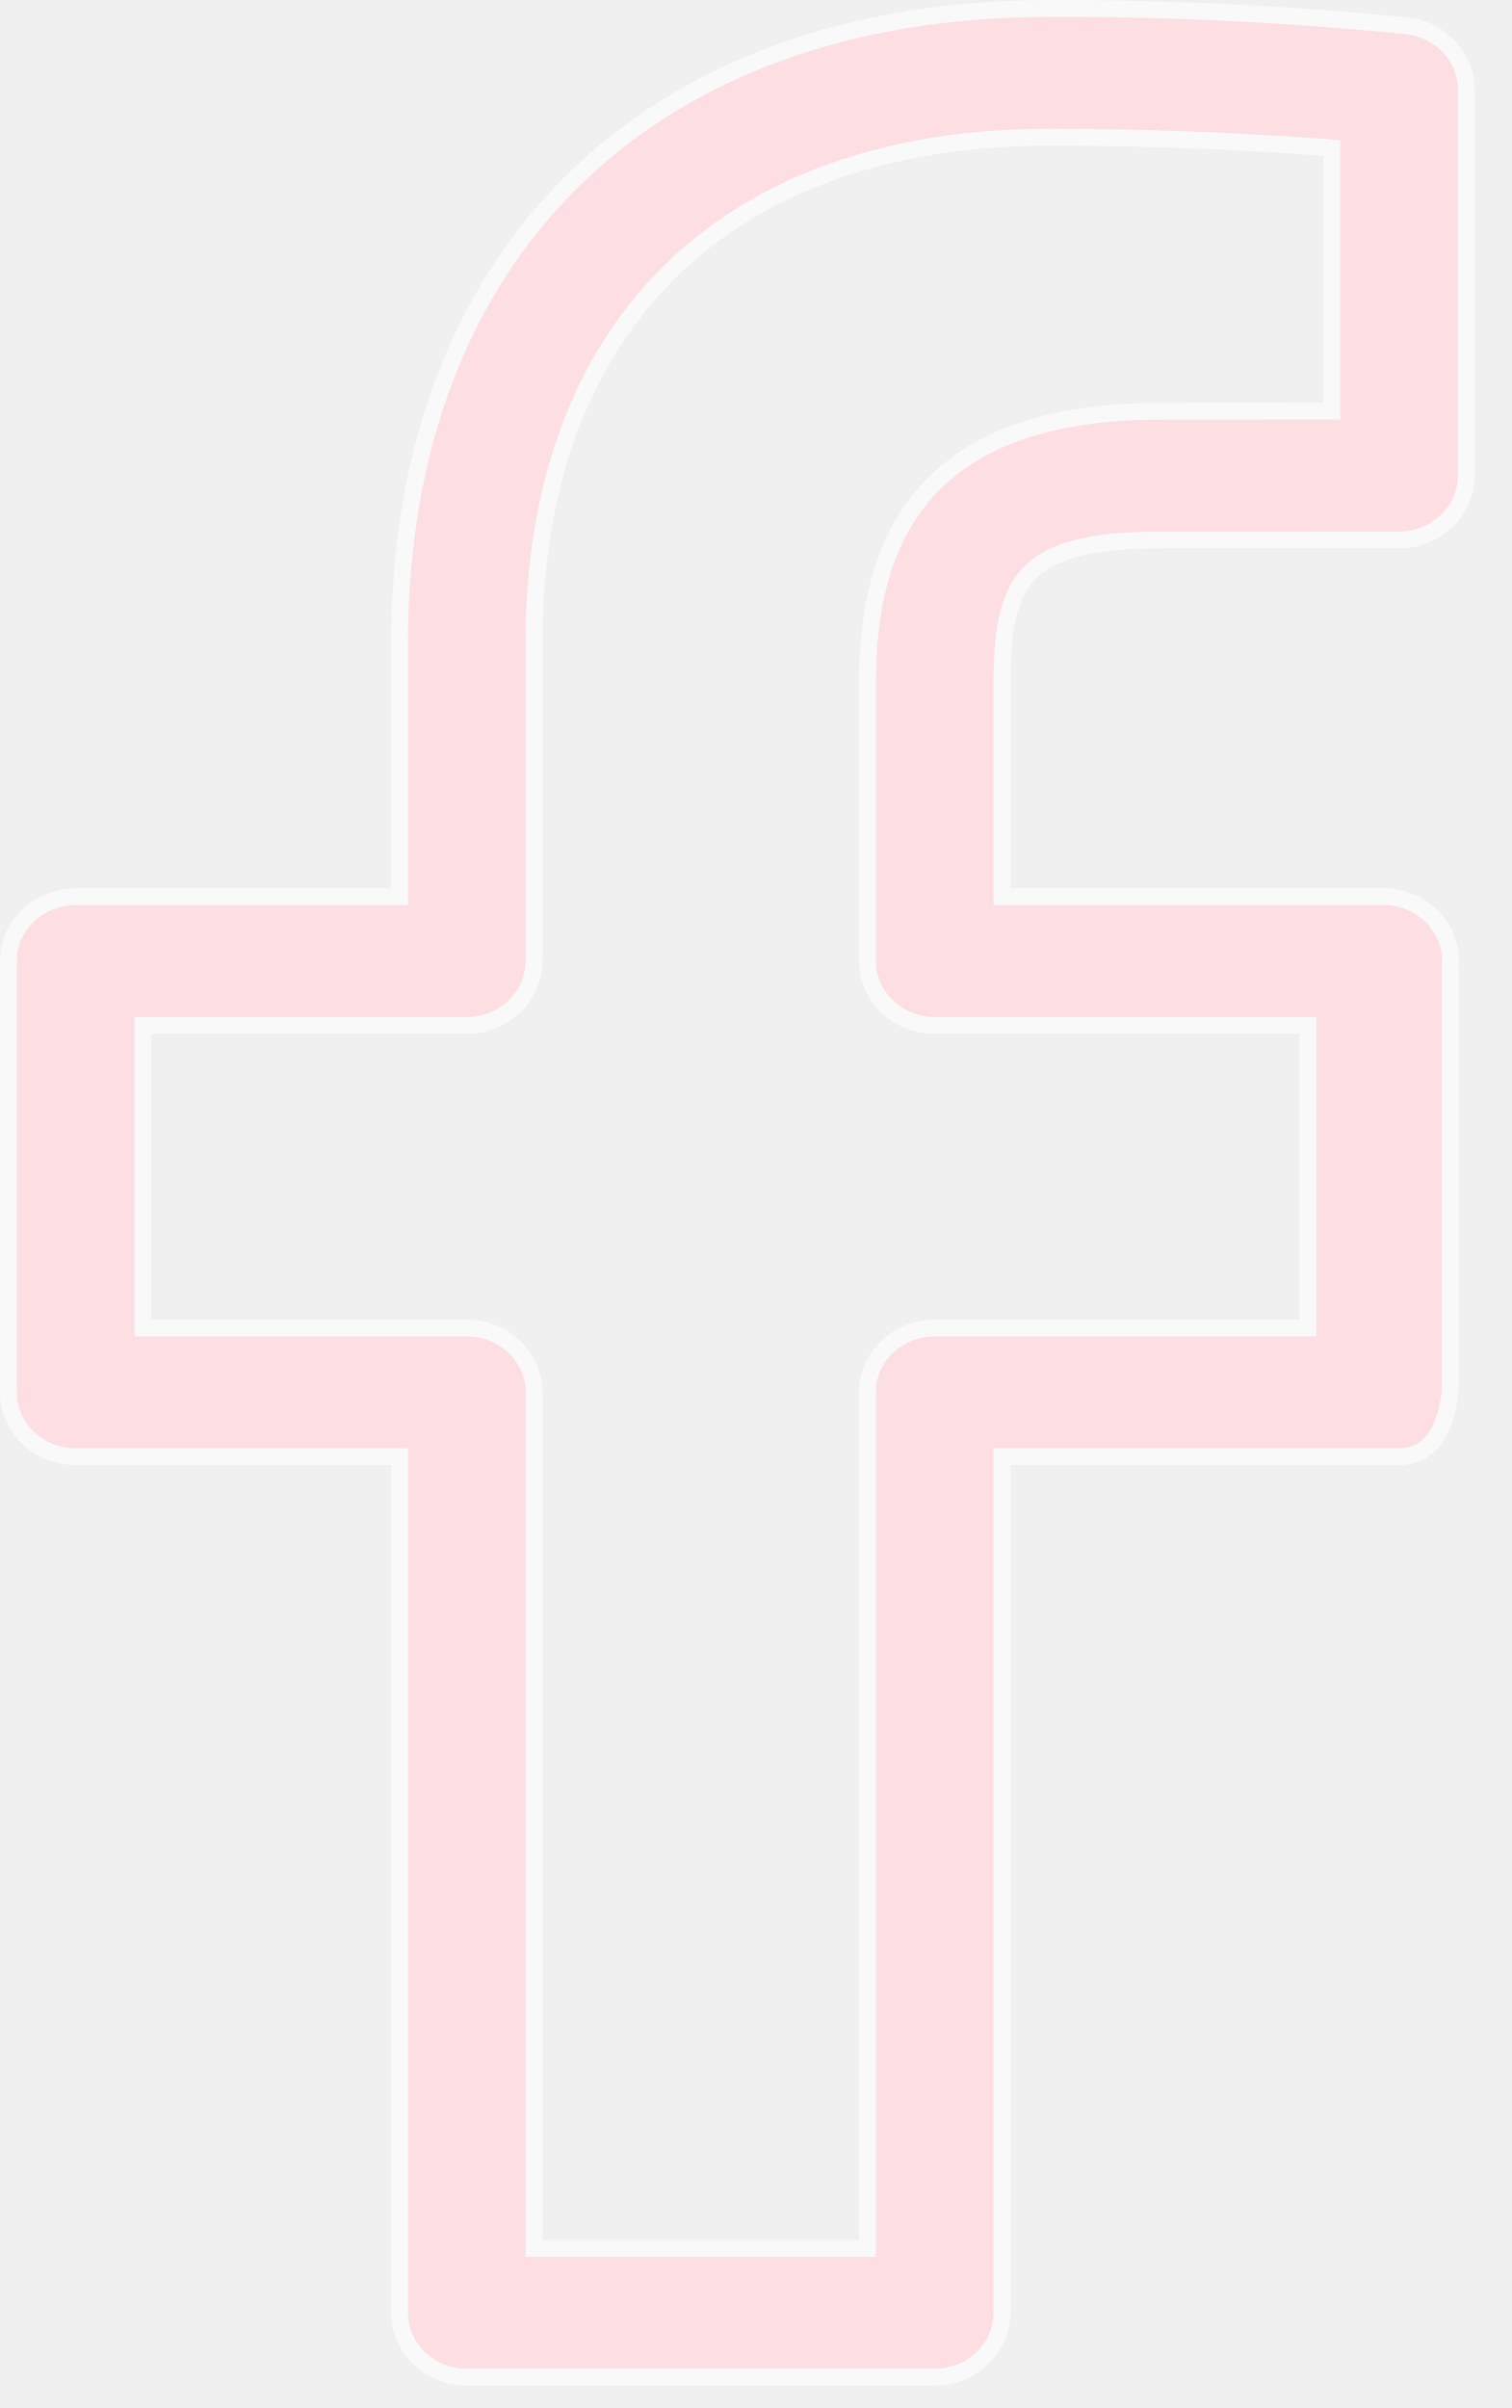
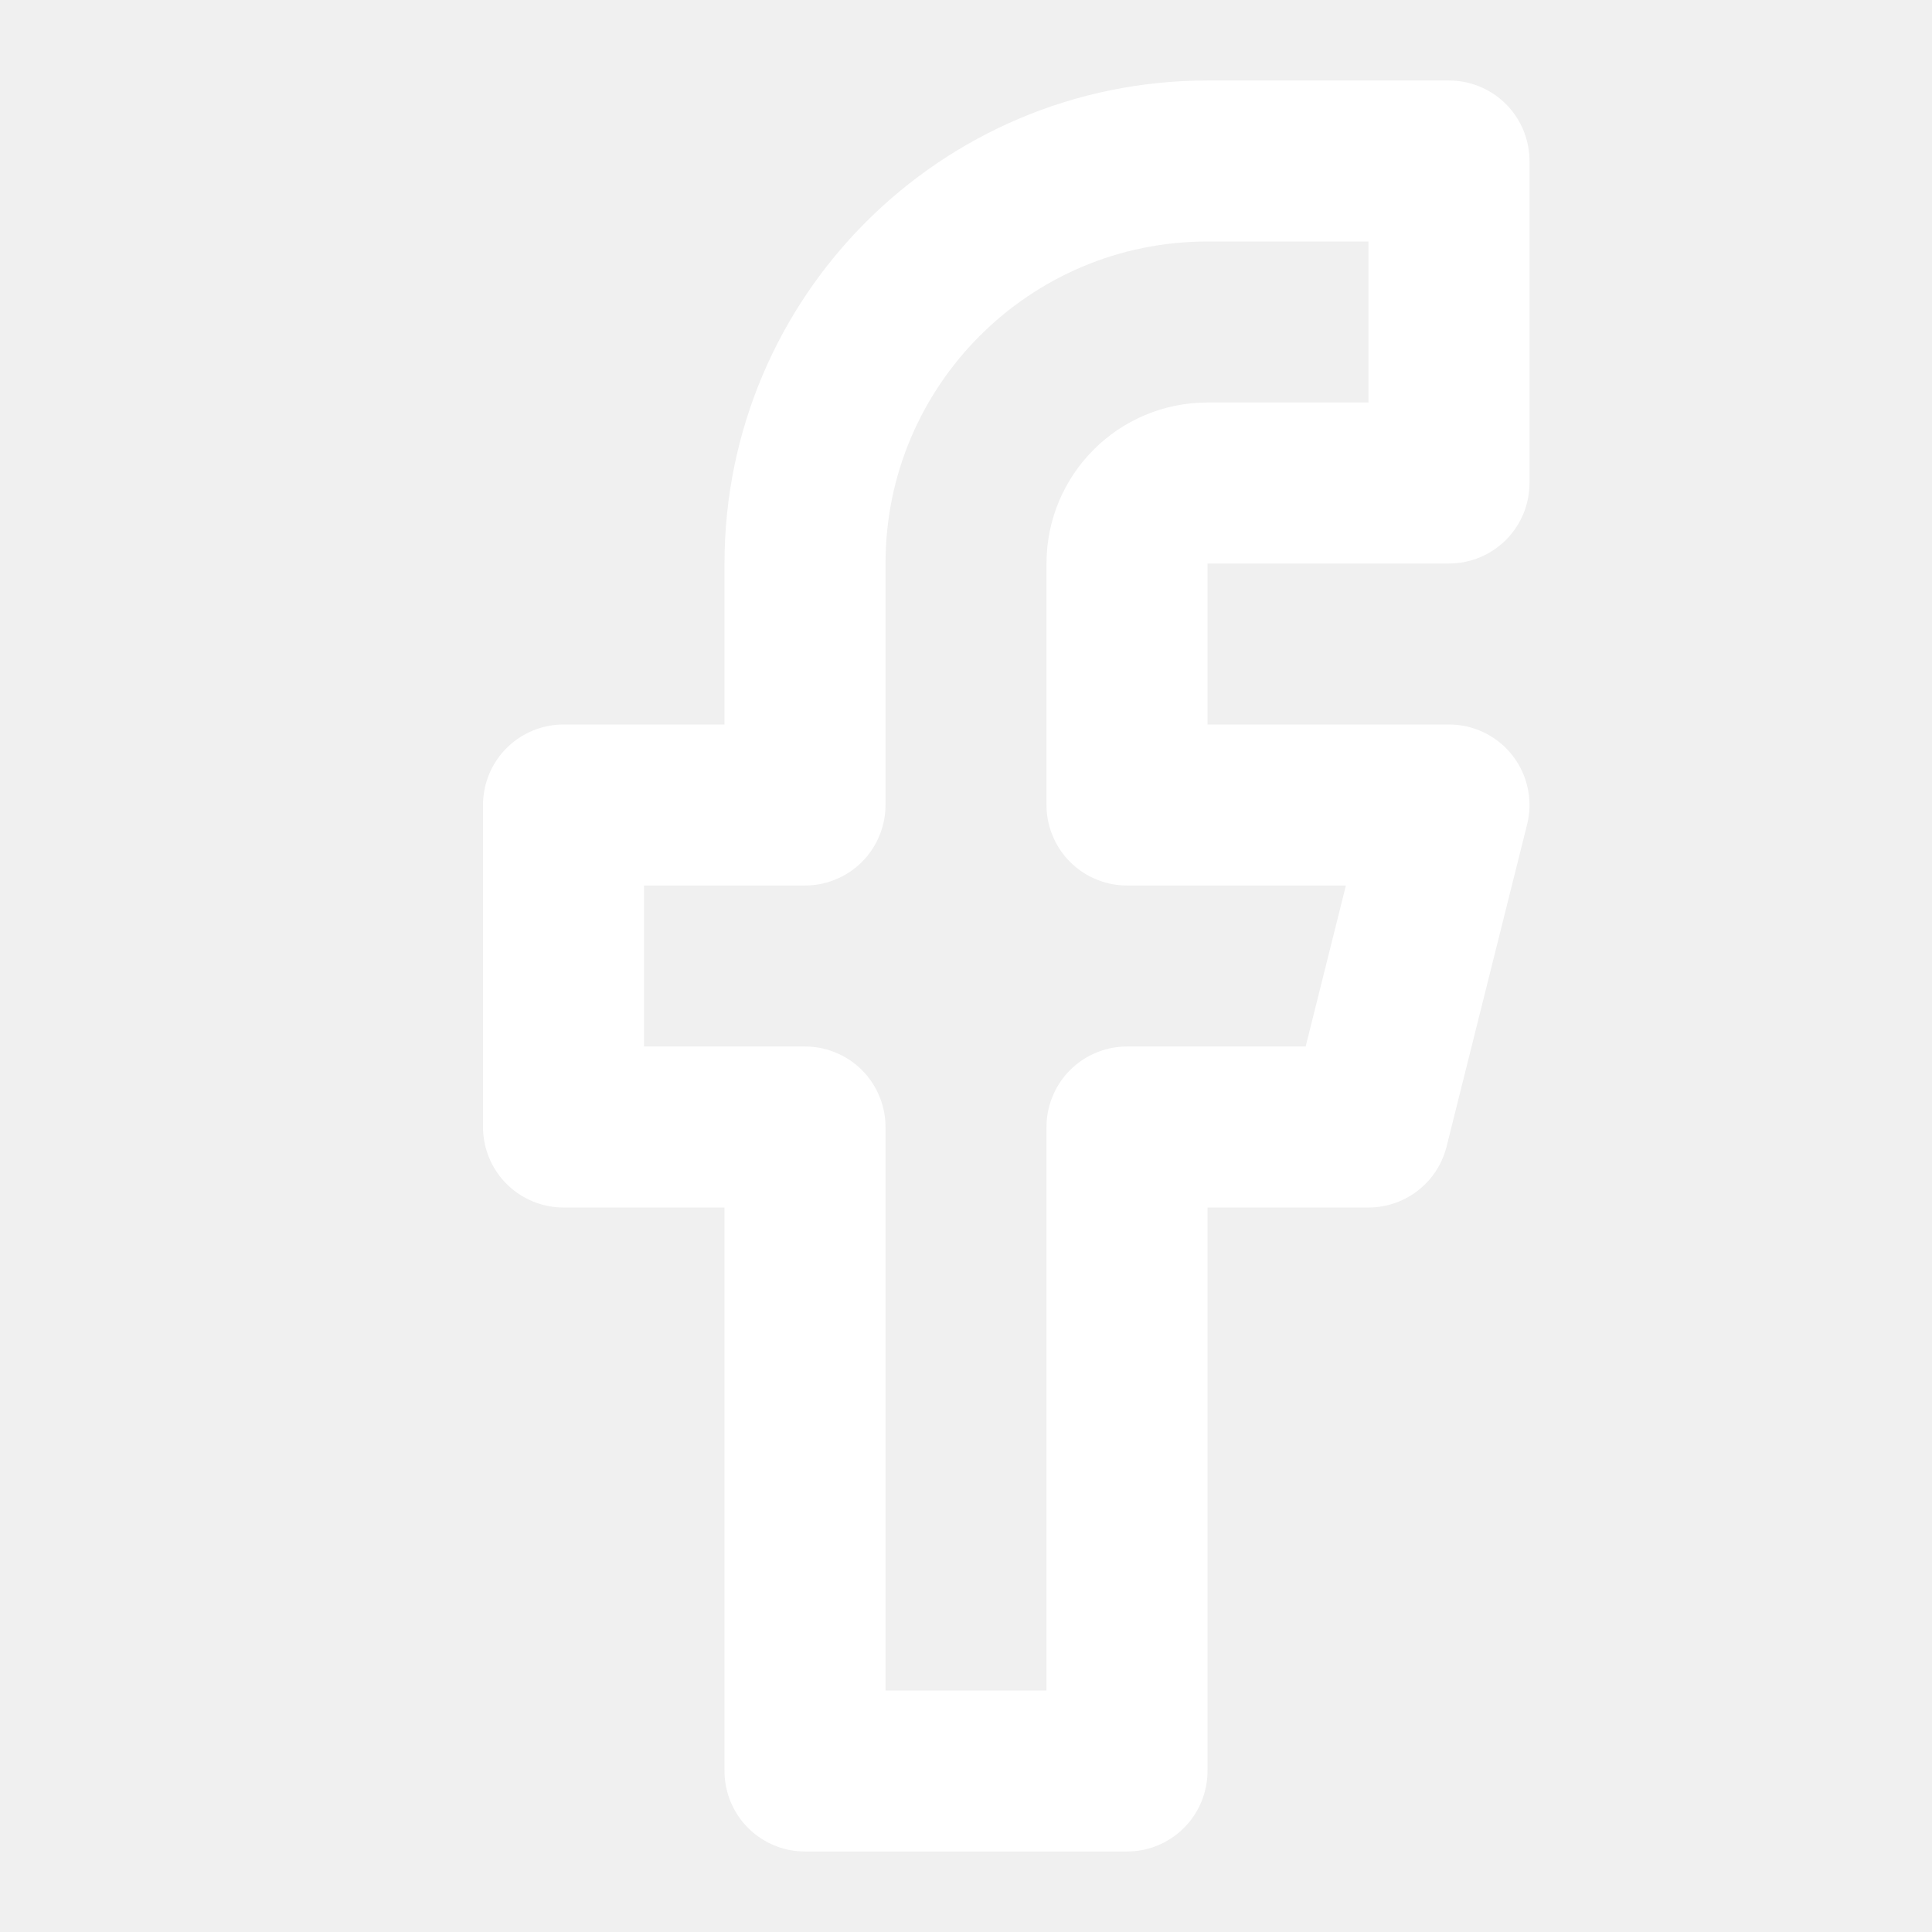
- <svg xmlns="http://www.w3.org/2000/svg" width="27" height="43" viewBox="0 0 27 43" fill="none">
-   <path d="M25.124 0.611C23.005 0.397 20.875 0.294 18.743 0.3C11.677 0.3 7.286 4.583 7.286 11.48V16.162H1.351C0.771 16.161 0.3 16.608 0.3 17.16V24.863C0.3 25.415 0.77 25.862 1.349 25.863H7.286V41.3C7.286 41.852 7.756 42.3 8.336 42.3H16.694C17.274 42.3 17.744 41.853 17.744 41.301V25.863H24.987C25.515 25.863 25.68 25.361 25.748 24.863V17.291C25.823 16.743 25.418 16.241 24.843 16.17C24.797 16.164 24.752 16.162 24.706 16.162H17.744V12.244C17.744 10.304 18.154 9.494 20.703 9.494L24.987 9.492C25.567 9.492 26.037 9.045 26.037 8.493V1.603C26.038 1.101 25.647 0.677 25.124 0.611ZM23.936 7.492L20.703 7.494C16.168 7.494 15.643 10.205 15.643 12.244V17.162C15.643 17.714 16.113 18.161 16.692 18.162H23.512V23.863H16.694C16.114 23.862 15.644 24.31 15.643 24.862V40.3H9.387V24.863C9.388 24.311 8.918 23.863 8.338 23.863H2.401V18.162H8.337C8.917 18.162 9.387 17.715 9.387 17.163V11.48C9.387 5.732 12.886 2.3 18.743 2.3C20.863 2.3 22.777 2.41 23.936 2.505V7.492Z" fill="#FDDEE3" />
-   <path d="M18.743 0.151C20.613 0.145 22.481 0.224 24.342 0.387L25.14 0.461L25.143 0.462C25.735 0.537 26.188 1.02 26.188 1.603V8.492C26.187 9.134 25.642 9.642 24.987 9.642L20.703 9.644H20.702C19.433 9.644 18.752 9.848 18.377 10.244C18.001 10.642 17.894 11.271 17.894 12.243V16.012H24.706C24.758 16.012 24.81 16.014 24.862 16.021C25.506 16.101 25.973 16.662 25.899 17.29V24.873L25.897 24.883C25.862 25.137 25.8 25.413 25.667 25.628C25.528 25.853 25.31 26.013 24.987 26.013H17.894V41.301C17.893 41.903 17.415 42.387 16.815 42.445L16.694 42.45H8.335C7.68 42.45 7.136 41.942 7.136 41.3V26.013H1.349C0.693 26.012 0.149 25.504 0.15 24.863V17.16L0.156 17.041C0.219 16.457 0.736 16.012 1.351 16.012H7.136V11.48C7.136 7.999 8.245 5.163 10.26 3.197C12.274 1.231 15.179 0.152 18.742 0.152L18.743 0.151ZM18.743 2.45C15.844 2.45 13.546 3.3 11.974 4.842C10.402 6.384 9.537 8.637 9.537 11.48V17.162C9.537 17.804 8.993 18.312 8.337 18.312H2.551V23.713H8.338L8.459 23.719C9.059 23.777 9.538 24.261 9.537 24.863V40.15H15.493V24.862L15.499 24.742C15.562 24.158 16.079 23.713 16.694 23.713H23.362V18.312H16.693C16.037 18.311 15.493 17.803 15.493 17.161V12.243C15.493 11.216 15.624 9.987 16.353 9.014C17.088 8.032 18.405 7.344 20.702 7.344L23.786 7.342V2.644C22.62 2.551 20.776 2.45 18.743 2.45Z" stroke="white" stroke-opacity="0.58" stroke-width="0.3" />
+ <svg xmlns="http://www.w3.org/2000/svg" width="24" height="24" viewBox="0 0 24 24" fill="none" stroke="#fff" stroke-width="2" stroke-linecap="round" stroke-linejoin="round">
+   <path d="M18 2h-3a5 5 0 0 0-5 5v3H7v4h3v8h4v-8h3l1-4h-4V7a1 1 0 0 1 1-1h3z" />
</svg>
